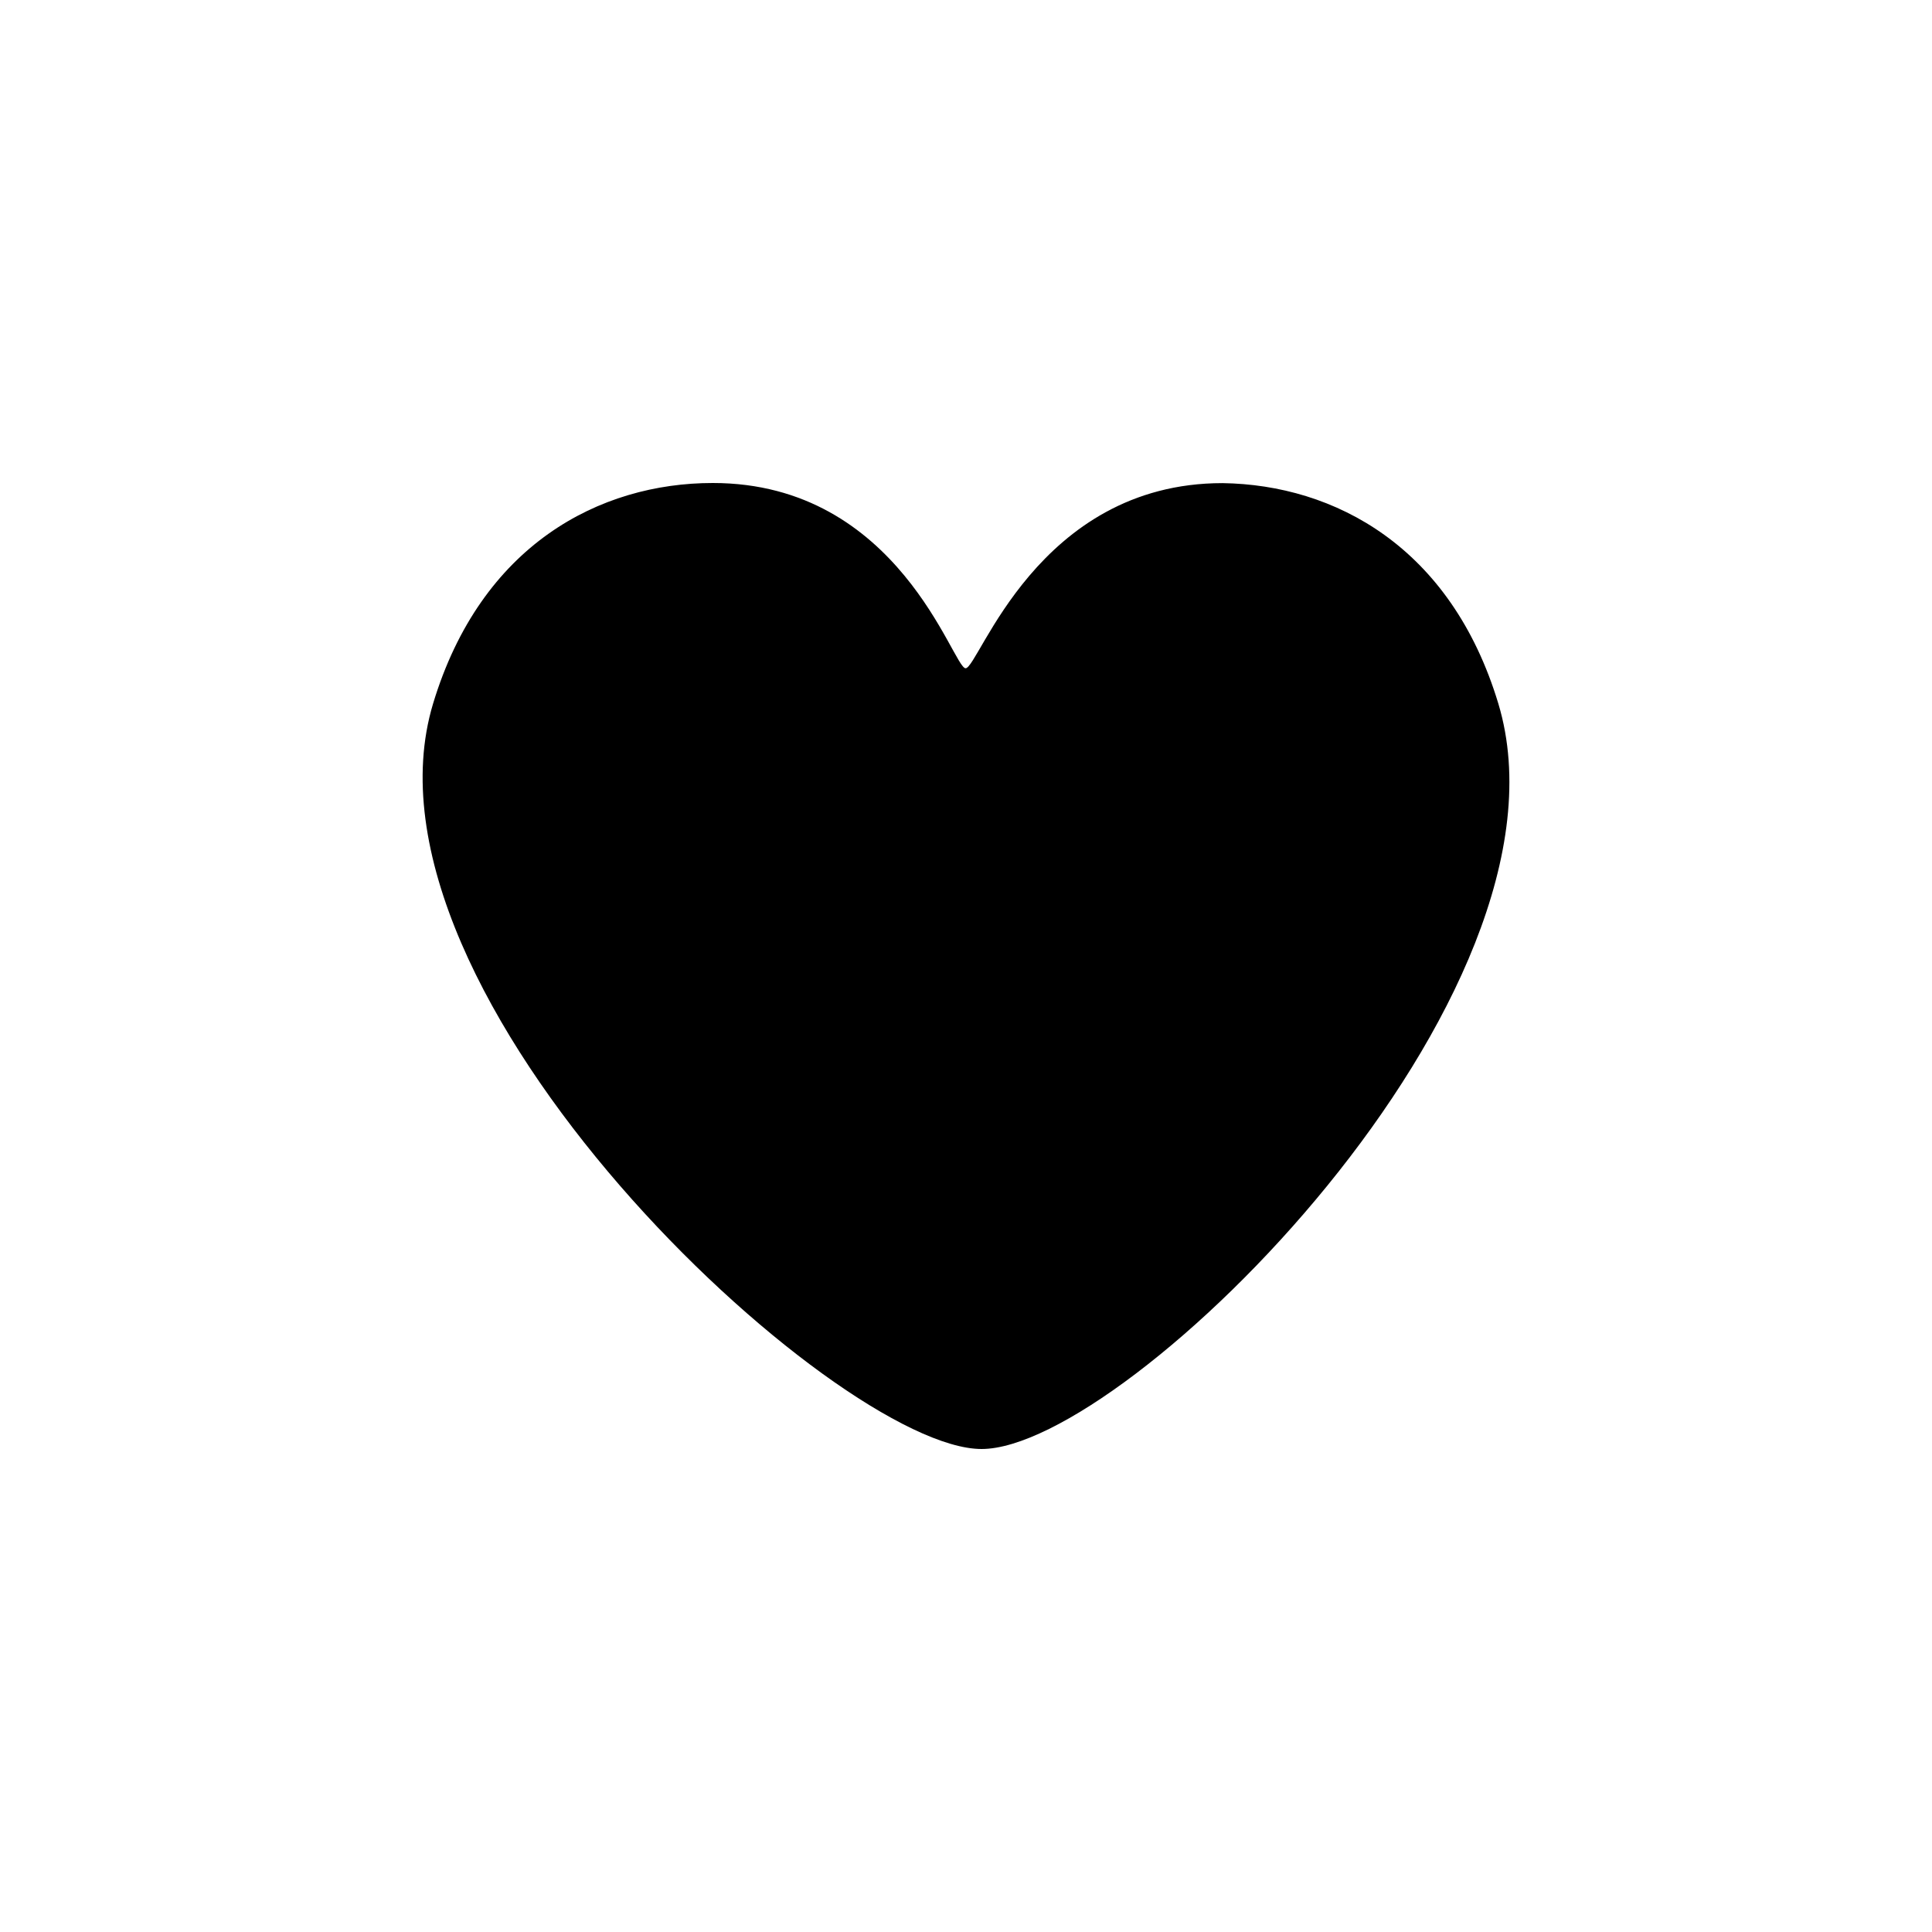
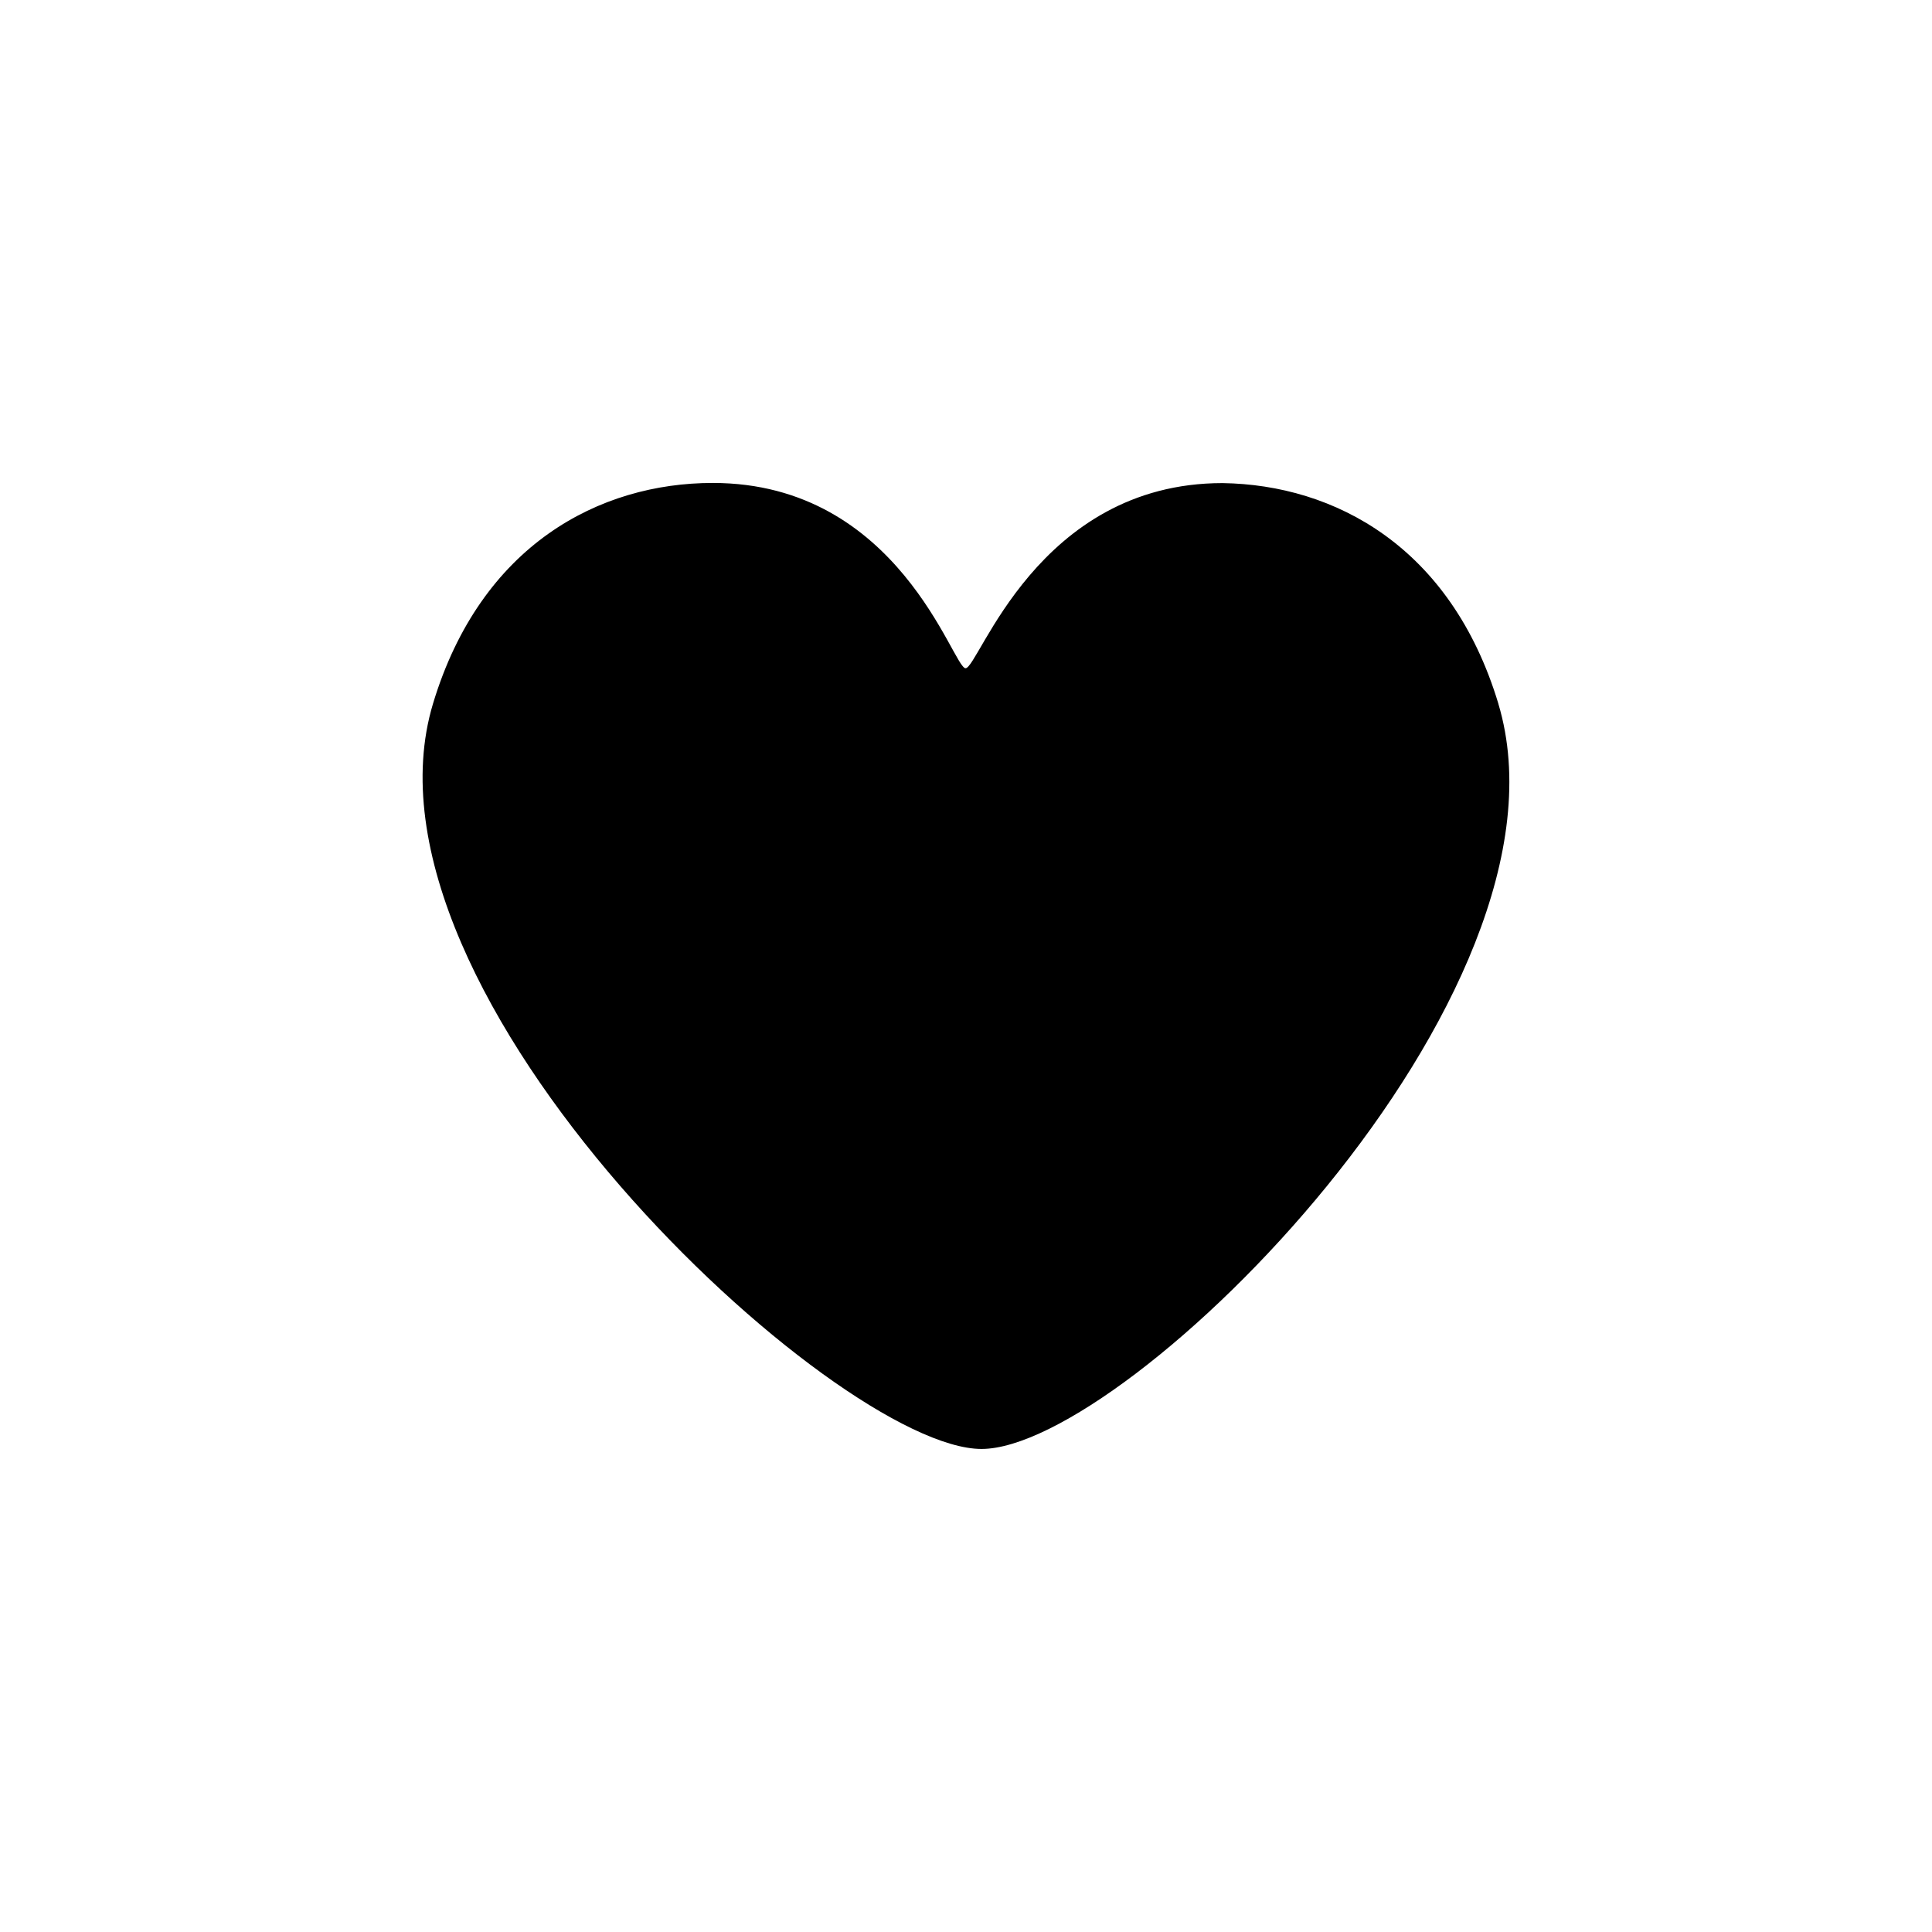
- <svg xmlns="http://www.w3.org/2000/svg" version="1.1" width="40" height="40" id="svg2" xml:space="preserve">
-   <defs id="defs6" />
-   <g transform="matrix(1.25,0,0,-1.25,0,40)" id="g10">
-     <g transform="scale(0.1,0.1)" id="g12">
-       <path d="m 248.176,203.445 c -7.844,26.008 -27.129,36.262 -45.676,36.535 -30.77,0 -40.371,-30.664 -42.566,-30.664 -2.114,0 -10.95,30.684 -41.868,30.684 C 99.328,240 79.668,229.766 71.727,203.445 57.188,155.176 138.516,80 162.578,80 c 24.082,0 100.117,75.176 85.598,123.445" id="path14" style="fill:#000000;fill-opacity:1;fill-rule:nonzero;stroke:none" />
-     </g>
-   </g>
+ <svg xmlns="http://www.w3.org/2000/svg" width="40" height="40">
+   <path d="M31.022 14.569c-.981-3.251-3.391-4.533-5.71-4.567-3.846 0-5.046 3.833-5.321 3.833-.264 0-1.369-3.836-5.234-3.836-2.342 0-4.8 1.279-5.792 4.569-1.817 6.034 8.349 15.431 11.356 15.431 3.01 0 12.515-9.397 10.7-15.431" />
</svg>
